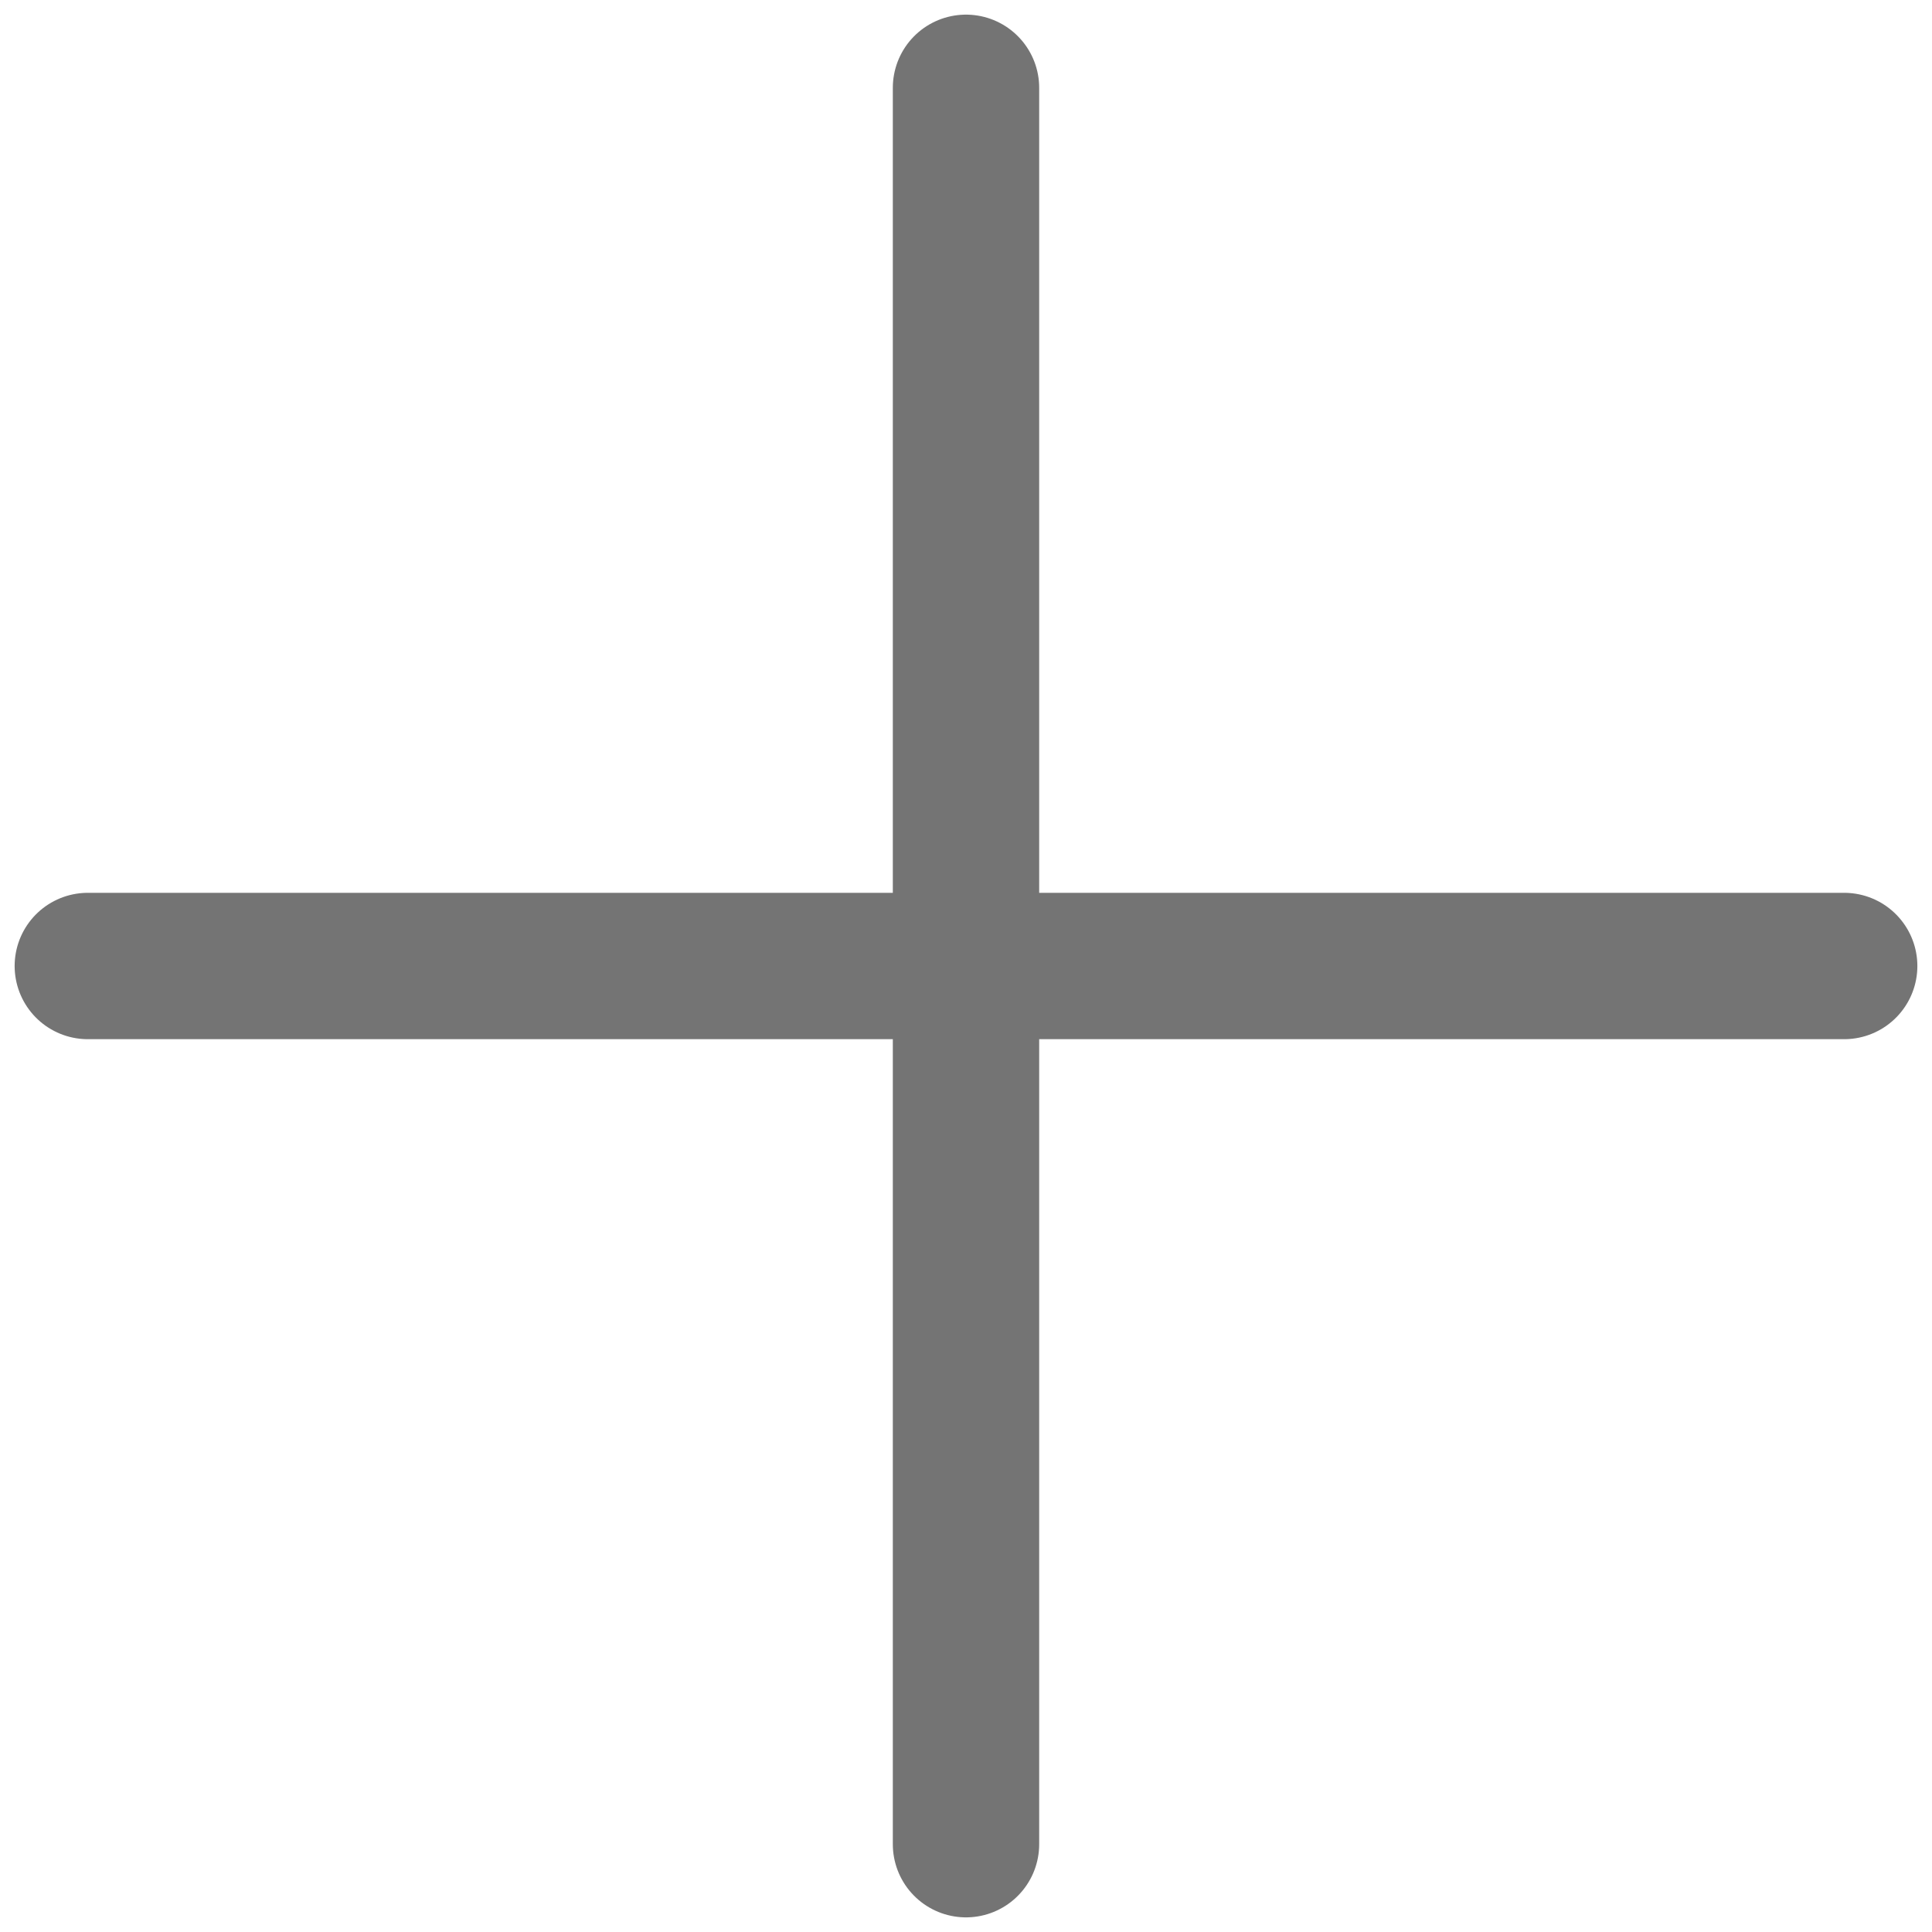
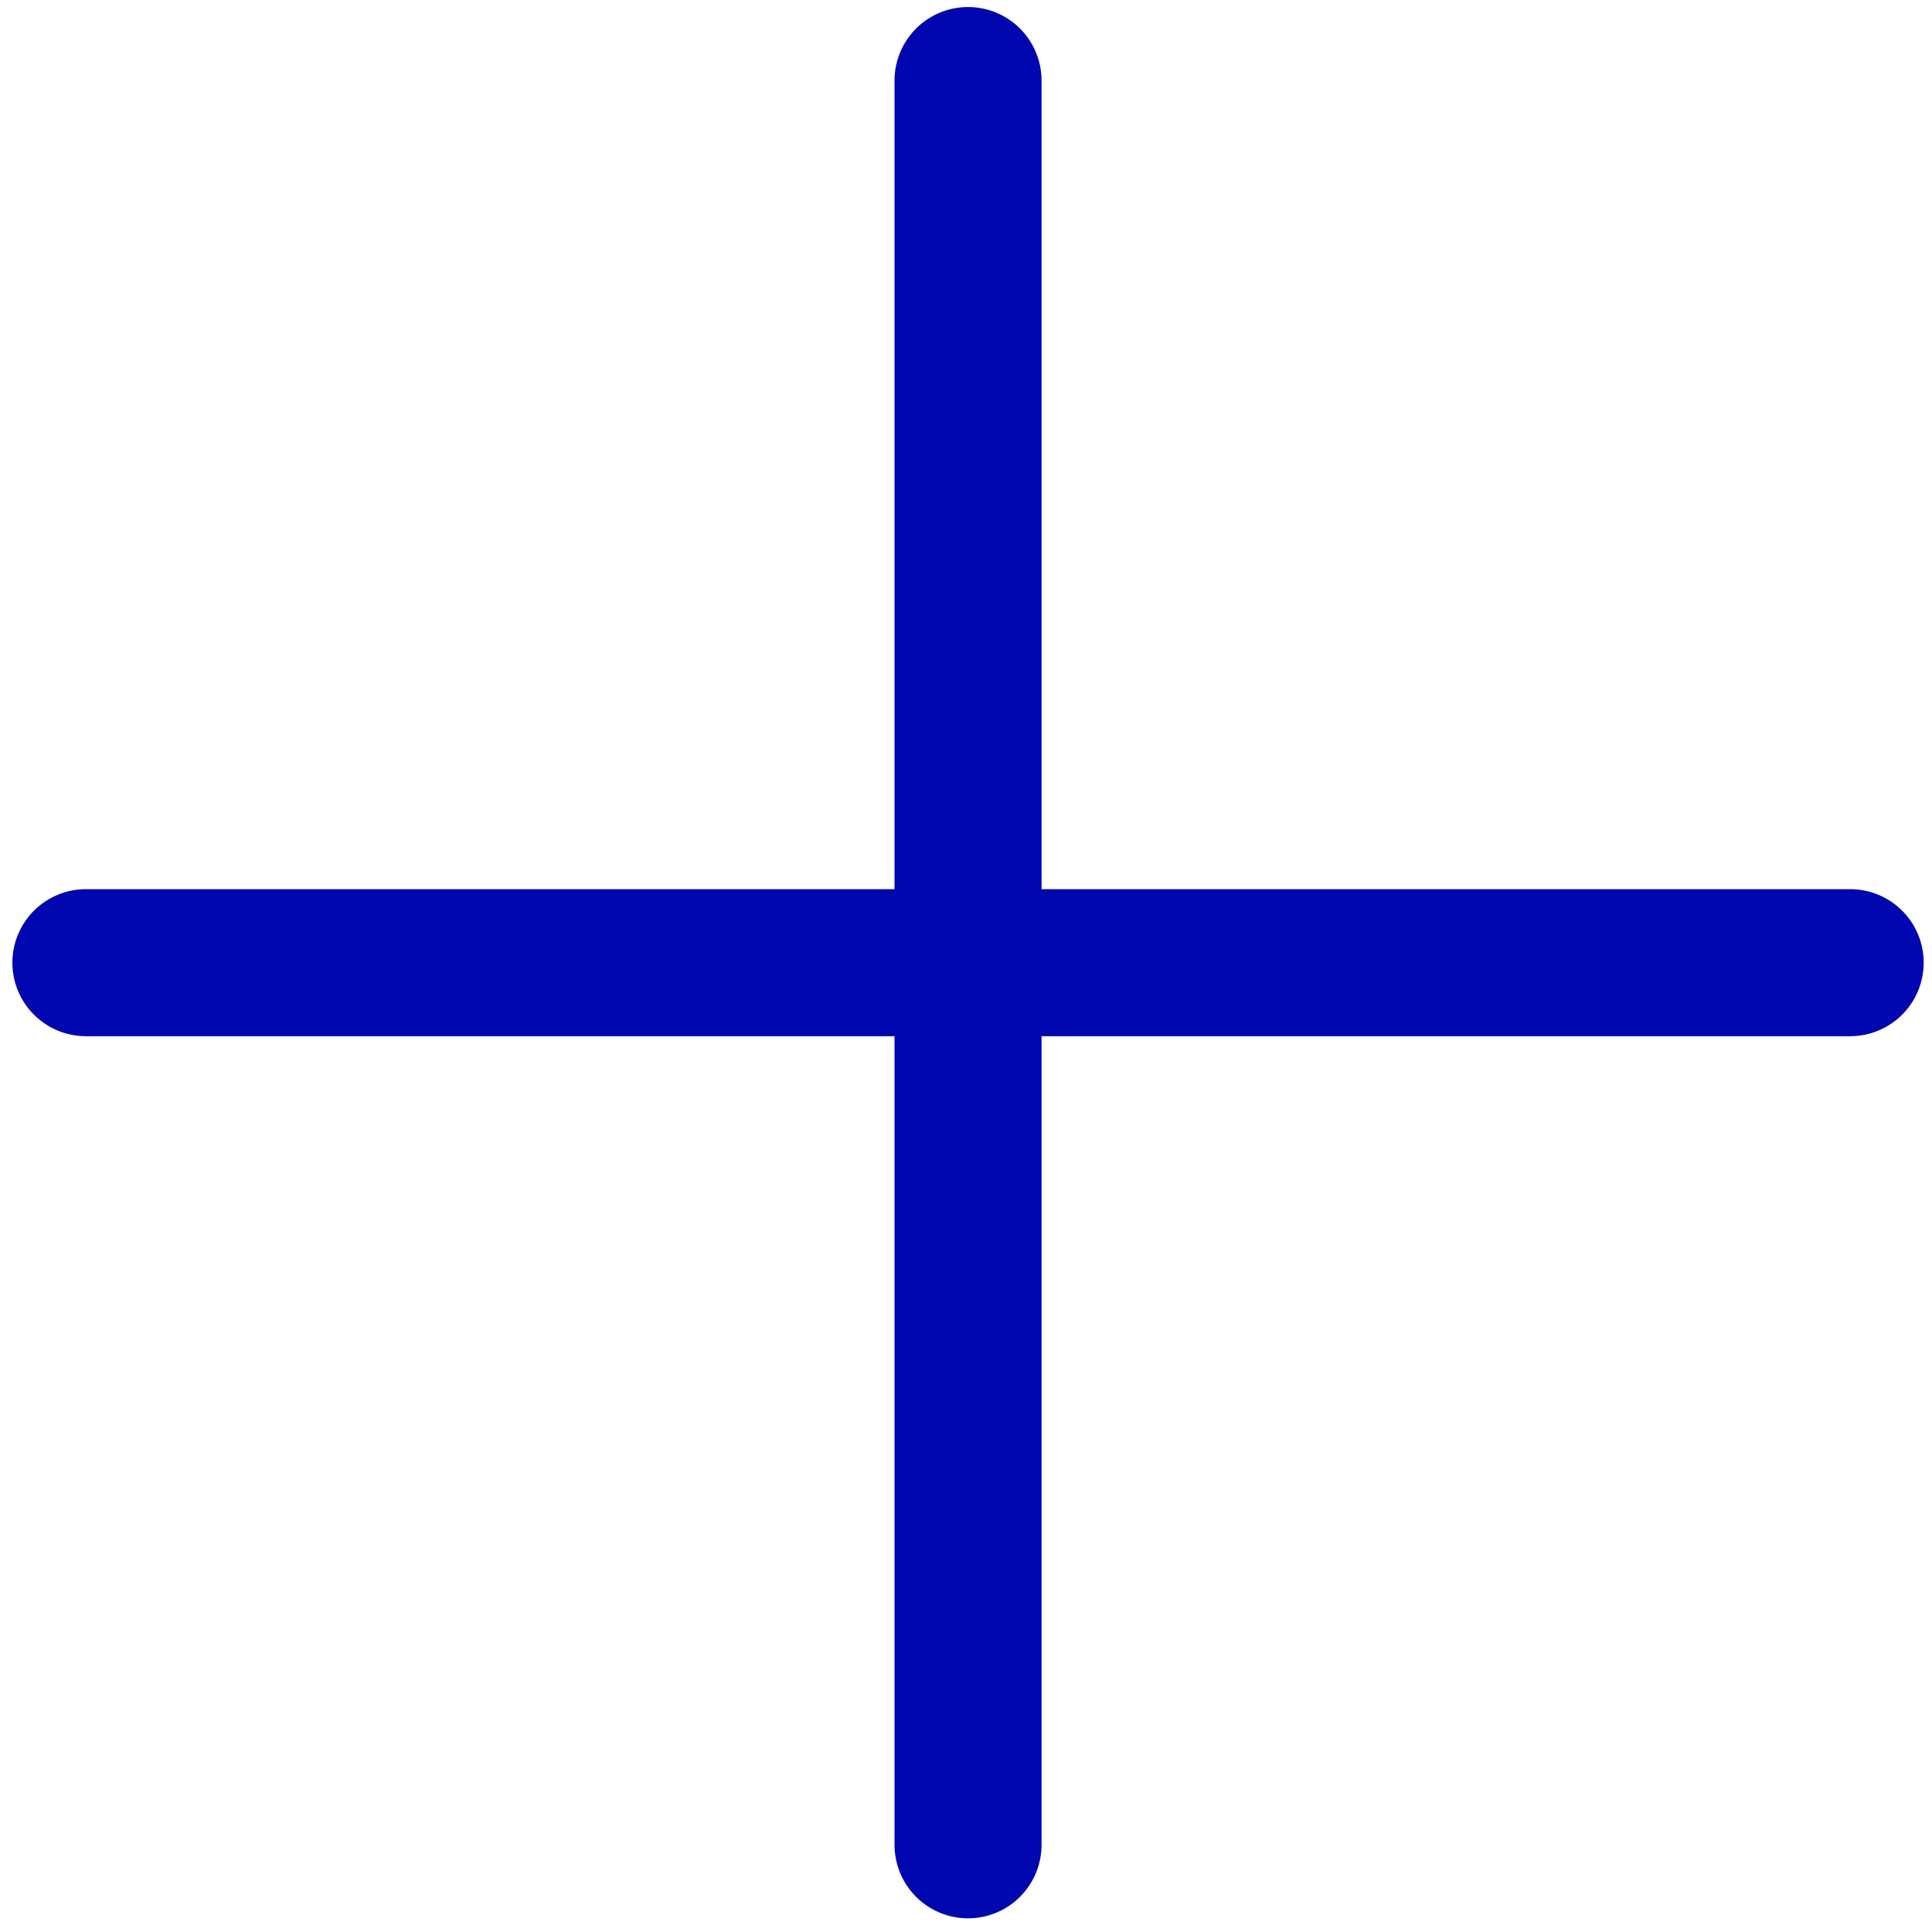
- <svg xmlns="http://www.w3.org/2000/svg" width="66" height="66" viewBox="0 0 66 66" fill="none">
-   <path d="M33 63V33M33 33V3M33 33H63M33 33H3" stroke="#747474" stroke-width="5" stroke-linecap="round" />
+ <svg xmlns="http://www.w3.org/2000/svg" width="57" height="57" viewBox="0 0 57 57" fill="none">
+   <path d="M28.56 54.428V28.402M28.56 28.402V2.376M28.56 28.402H54.586M28.56 28.402H2.534" stroke="#0007AE" stroke-width="4.338" stroke-linecap="round" />
</svg>
